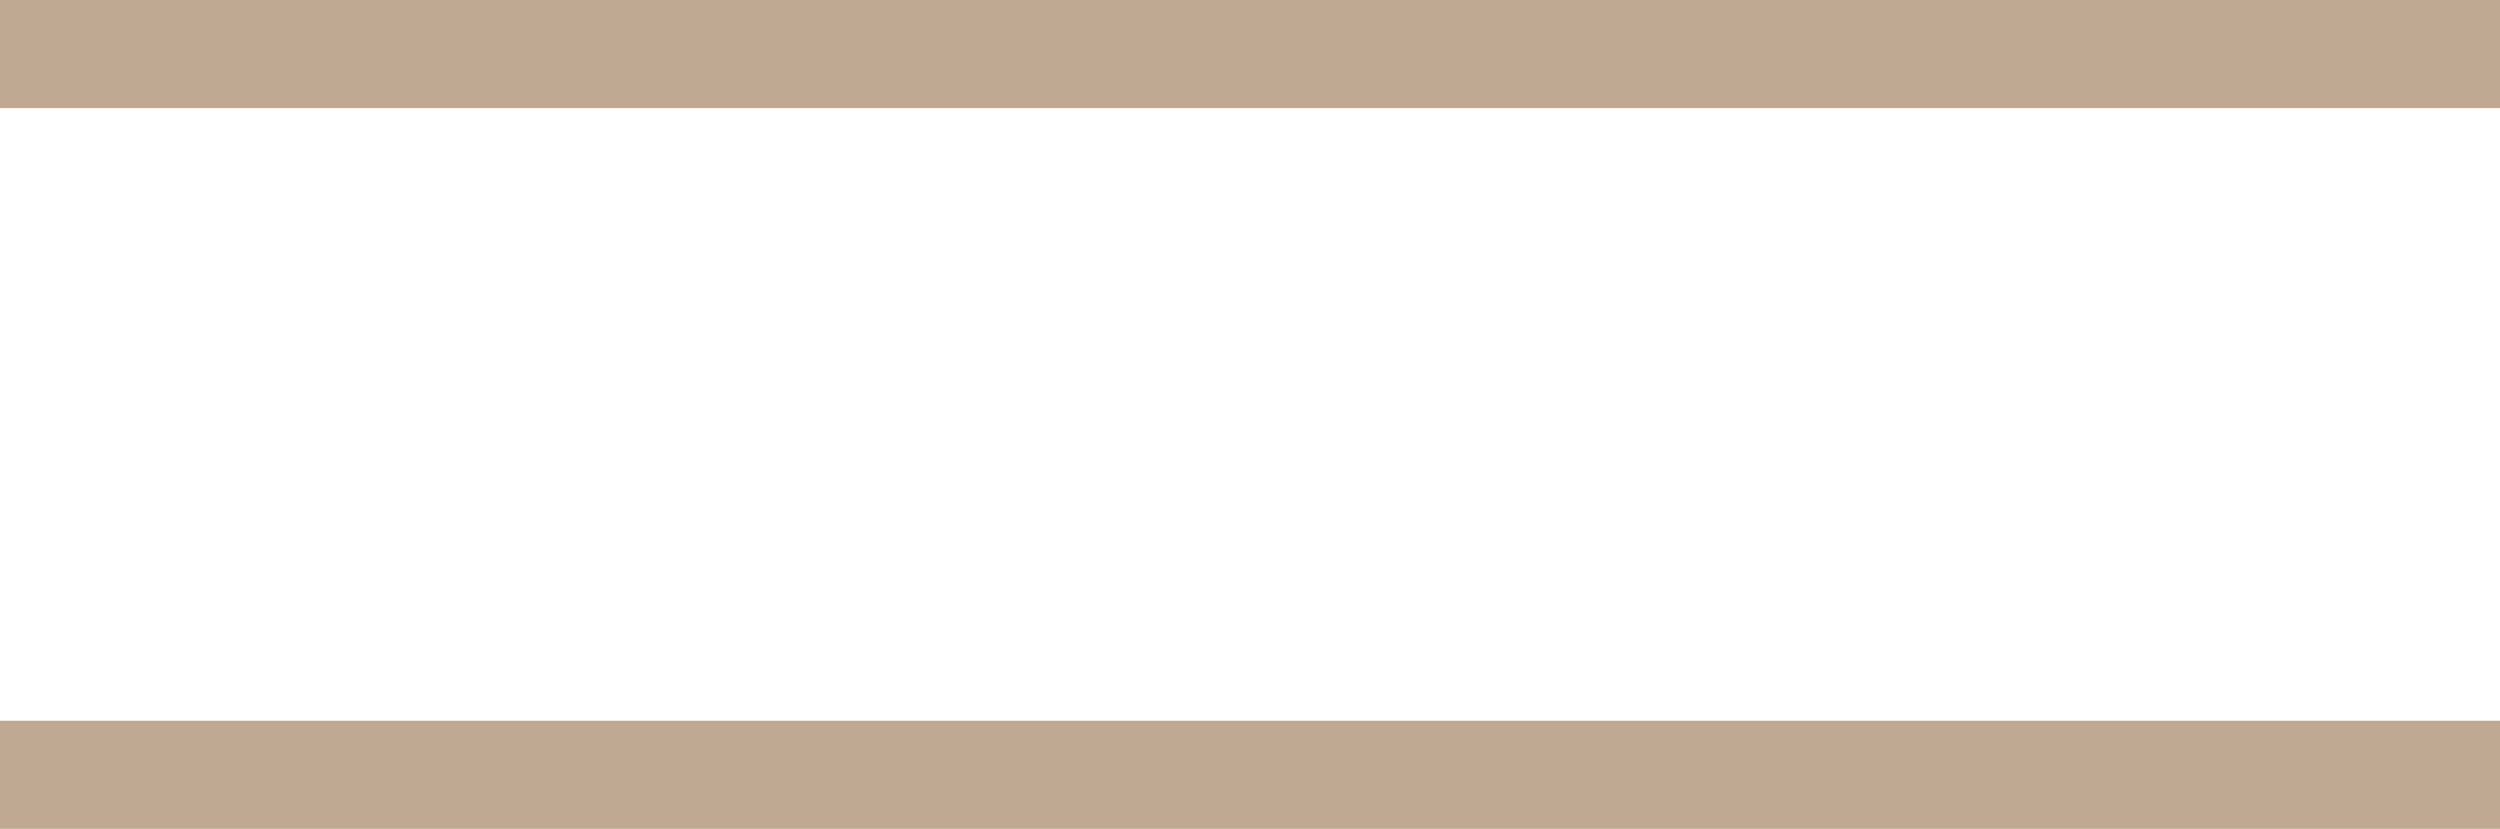
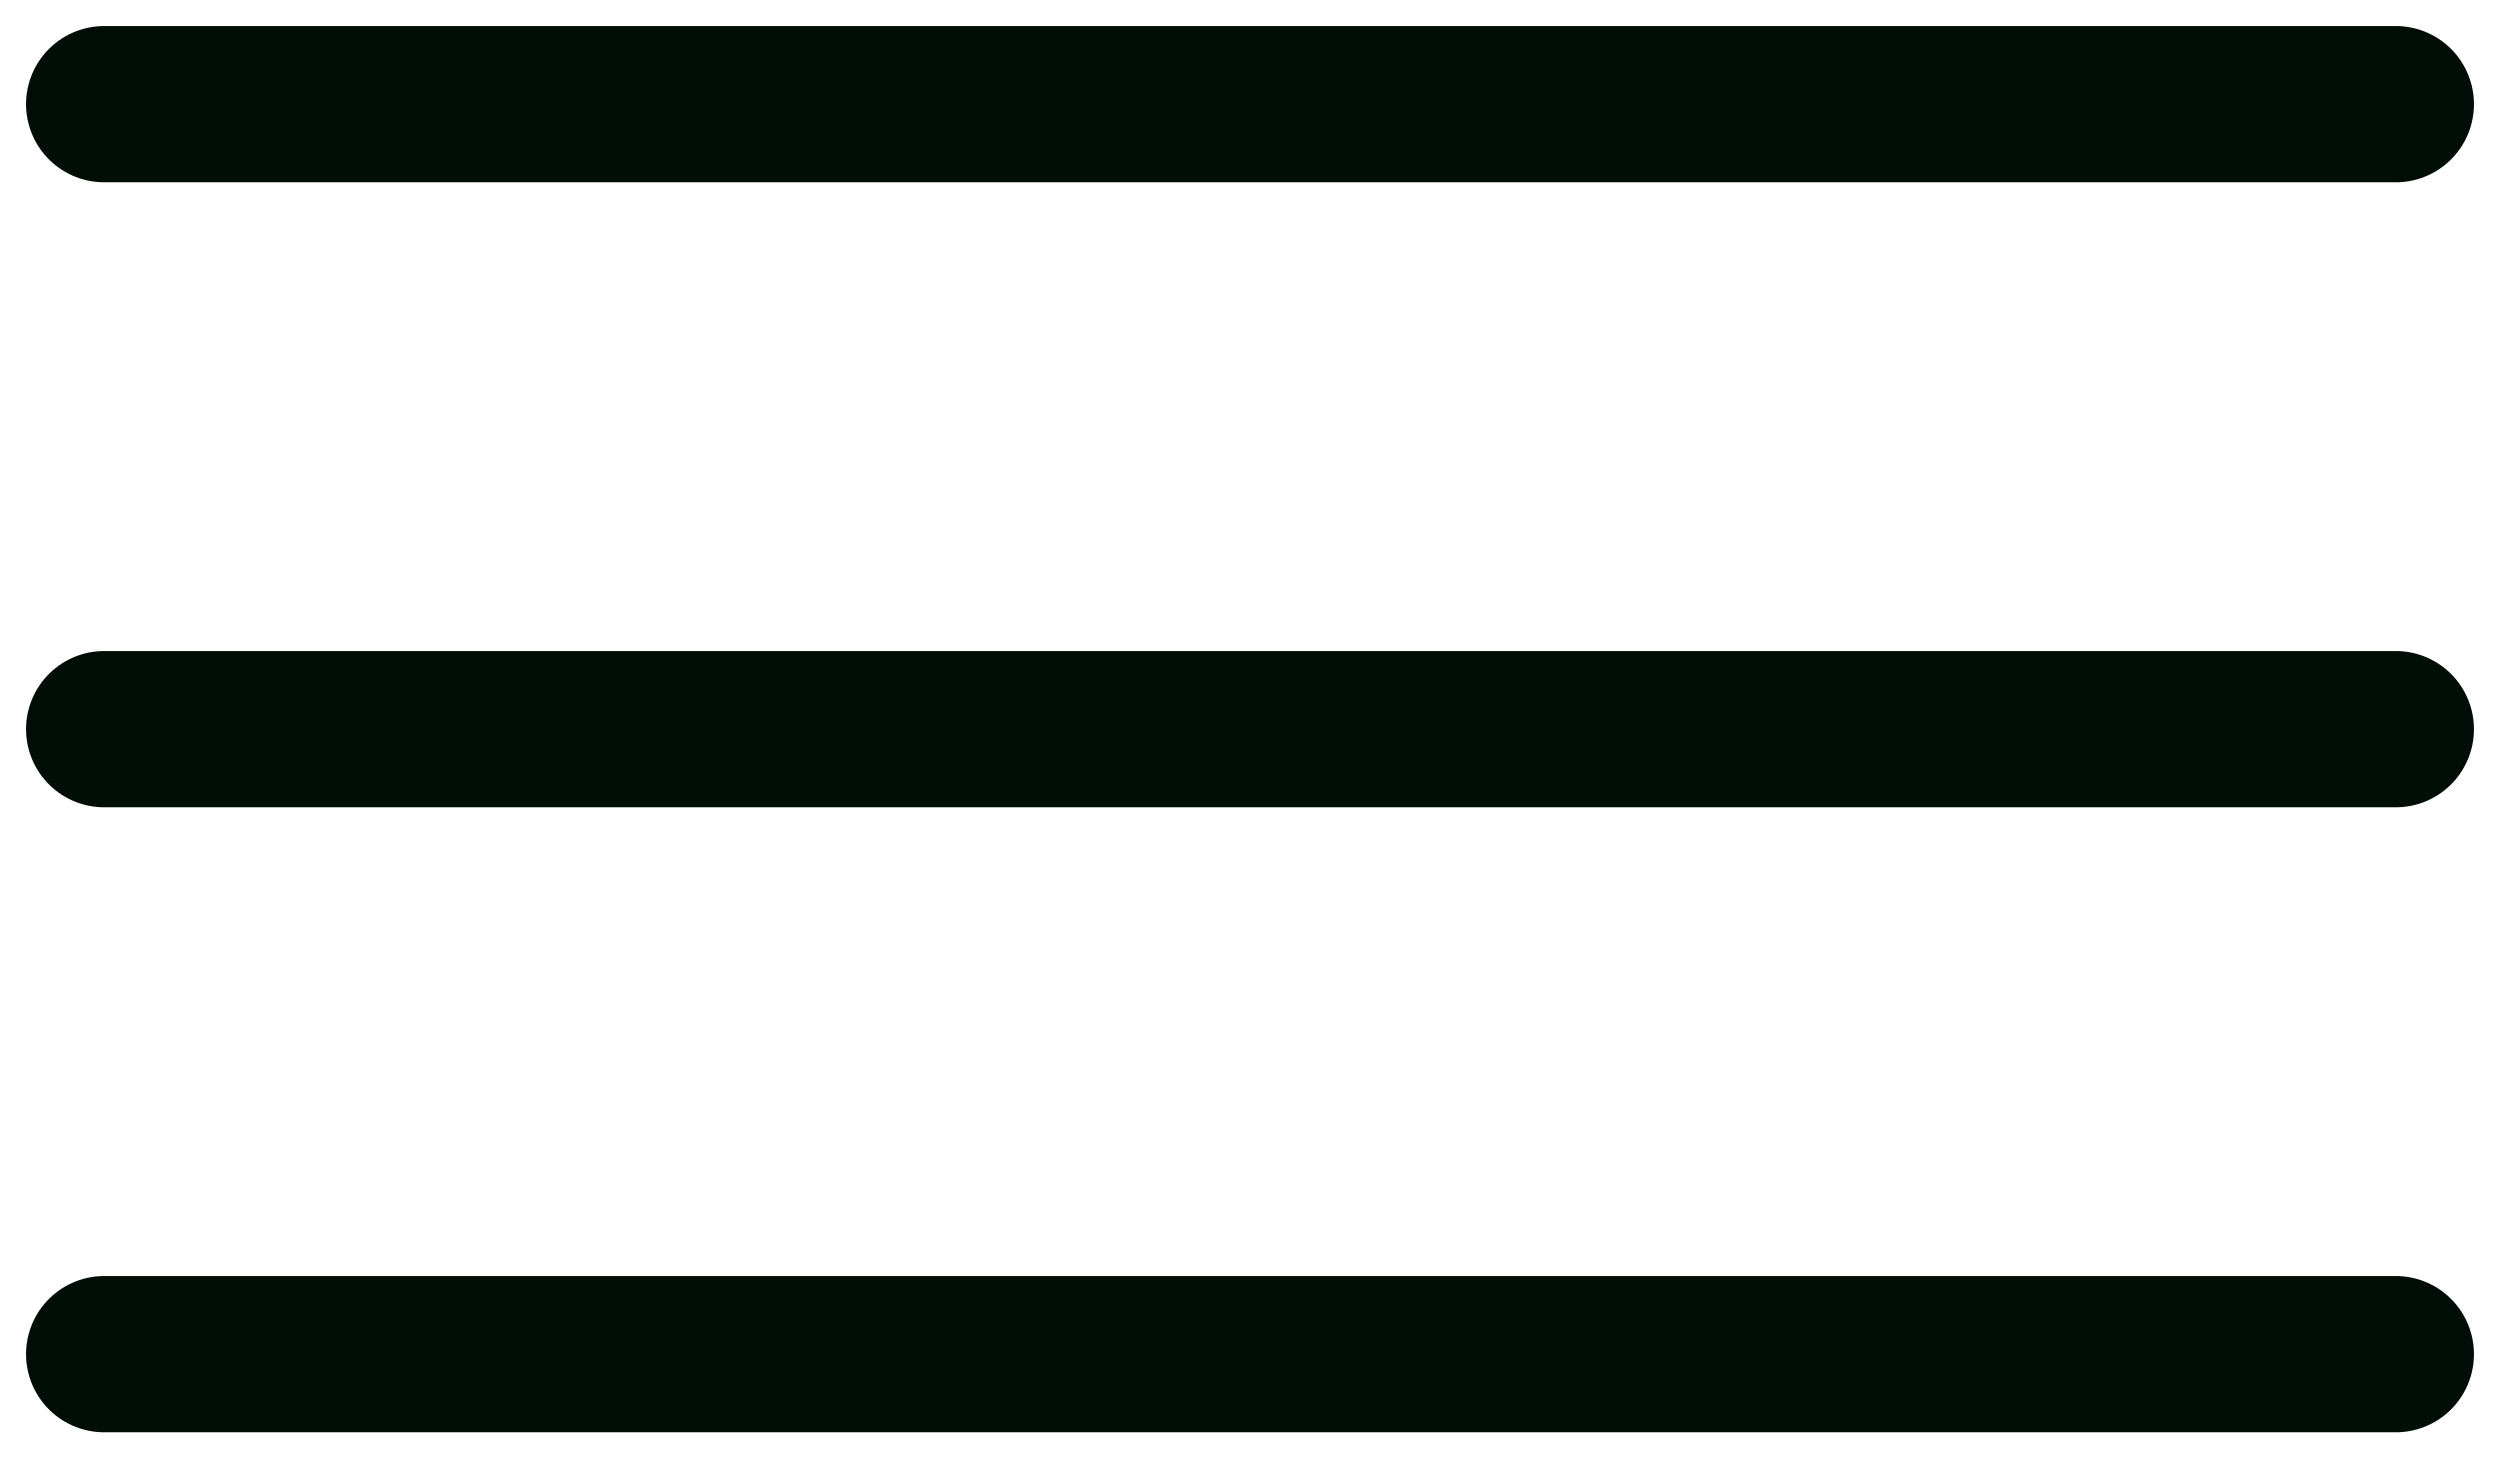
- <svg xmlns="http://www.w3.org/2000/svg" id="Livello_1" viewBox="0 0 138.75 46">
-   <defs>
-     <style>.cls-1{fill:none;stroke:#c0a992;stroke-miterlimit:10;stroke-width:6px;}</style>
-   </defs>
-   <line class="cls-1" y1="3" x2="138.75" y2="3" />
-   <line class="cls-1" y1="43" x2="138.75" y2="43" />
+ <svg xmlns="http://www.w3.org/2000/svg" width="24" height="14" viewBox="0 0 24 14" fill="none">
+   <path d="M1 13H23M1 7H23M1 1H23" stroke="#010D07" stroke-width="1.5" stroke-linecap="round" stroke-linejoin="round" />
</svg>
